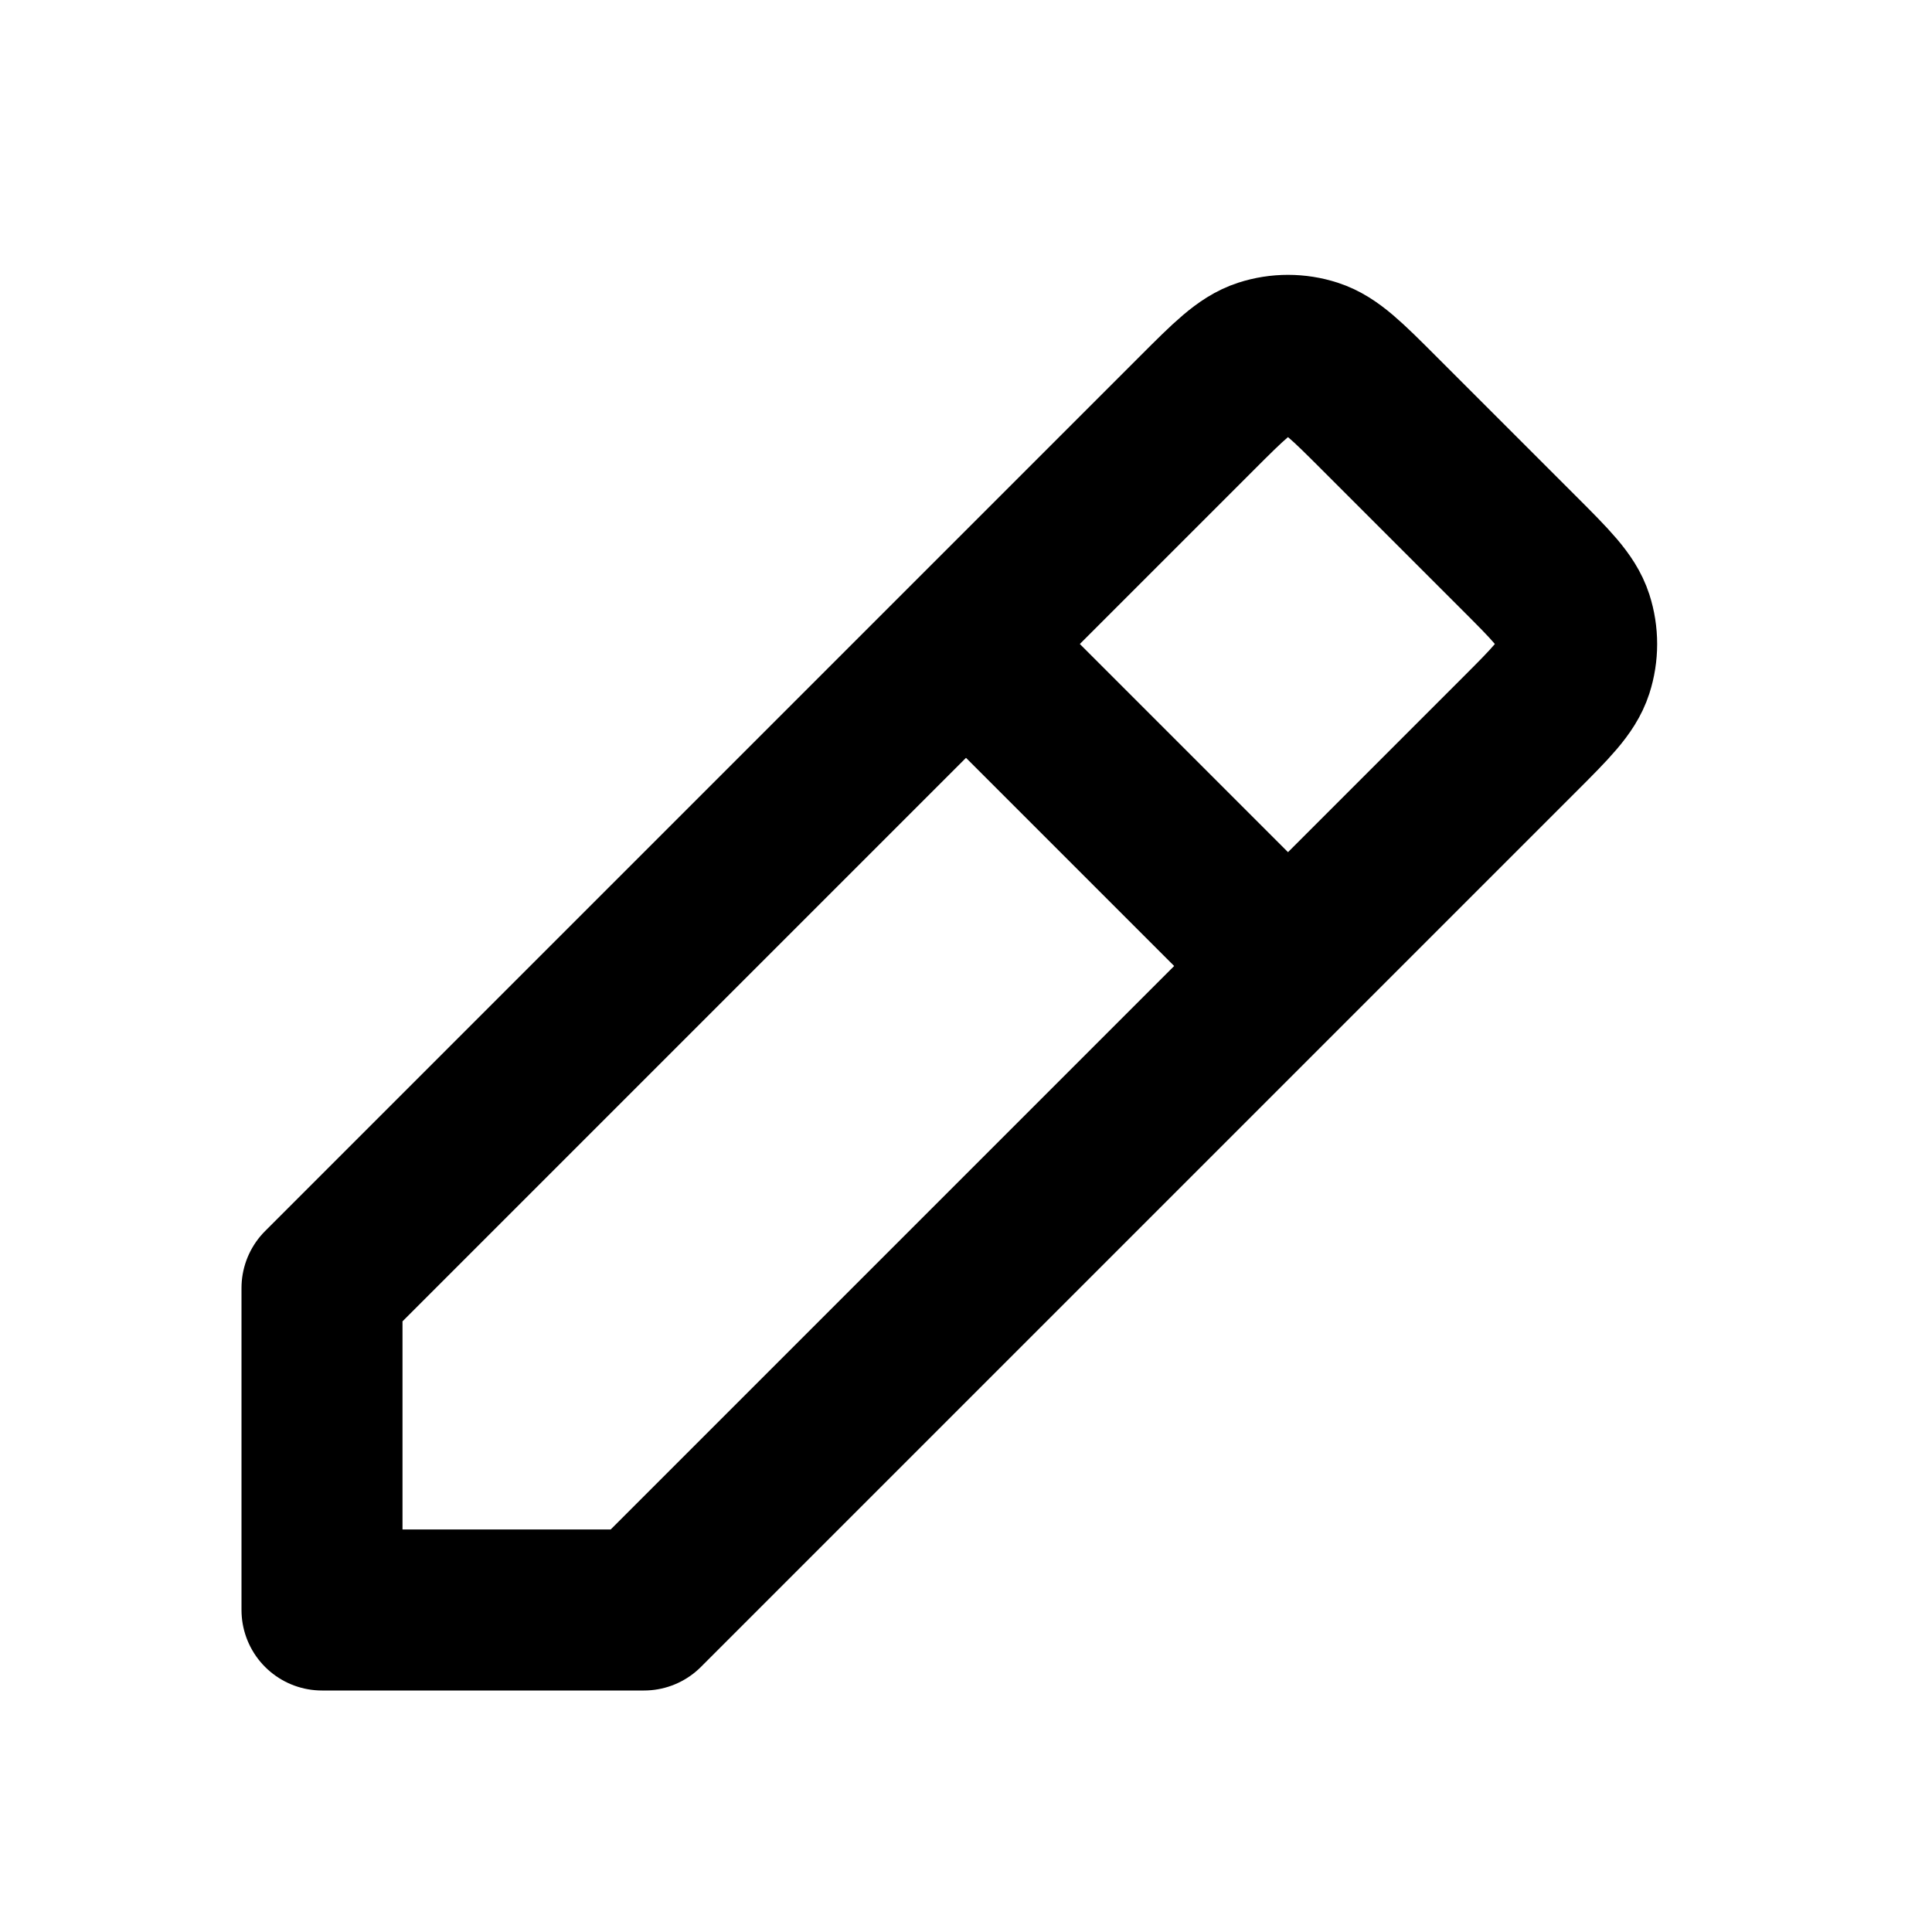
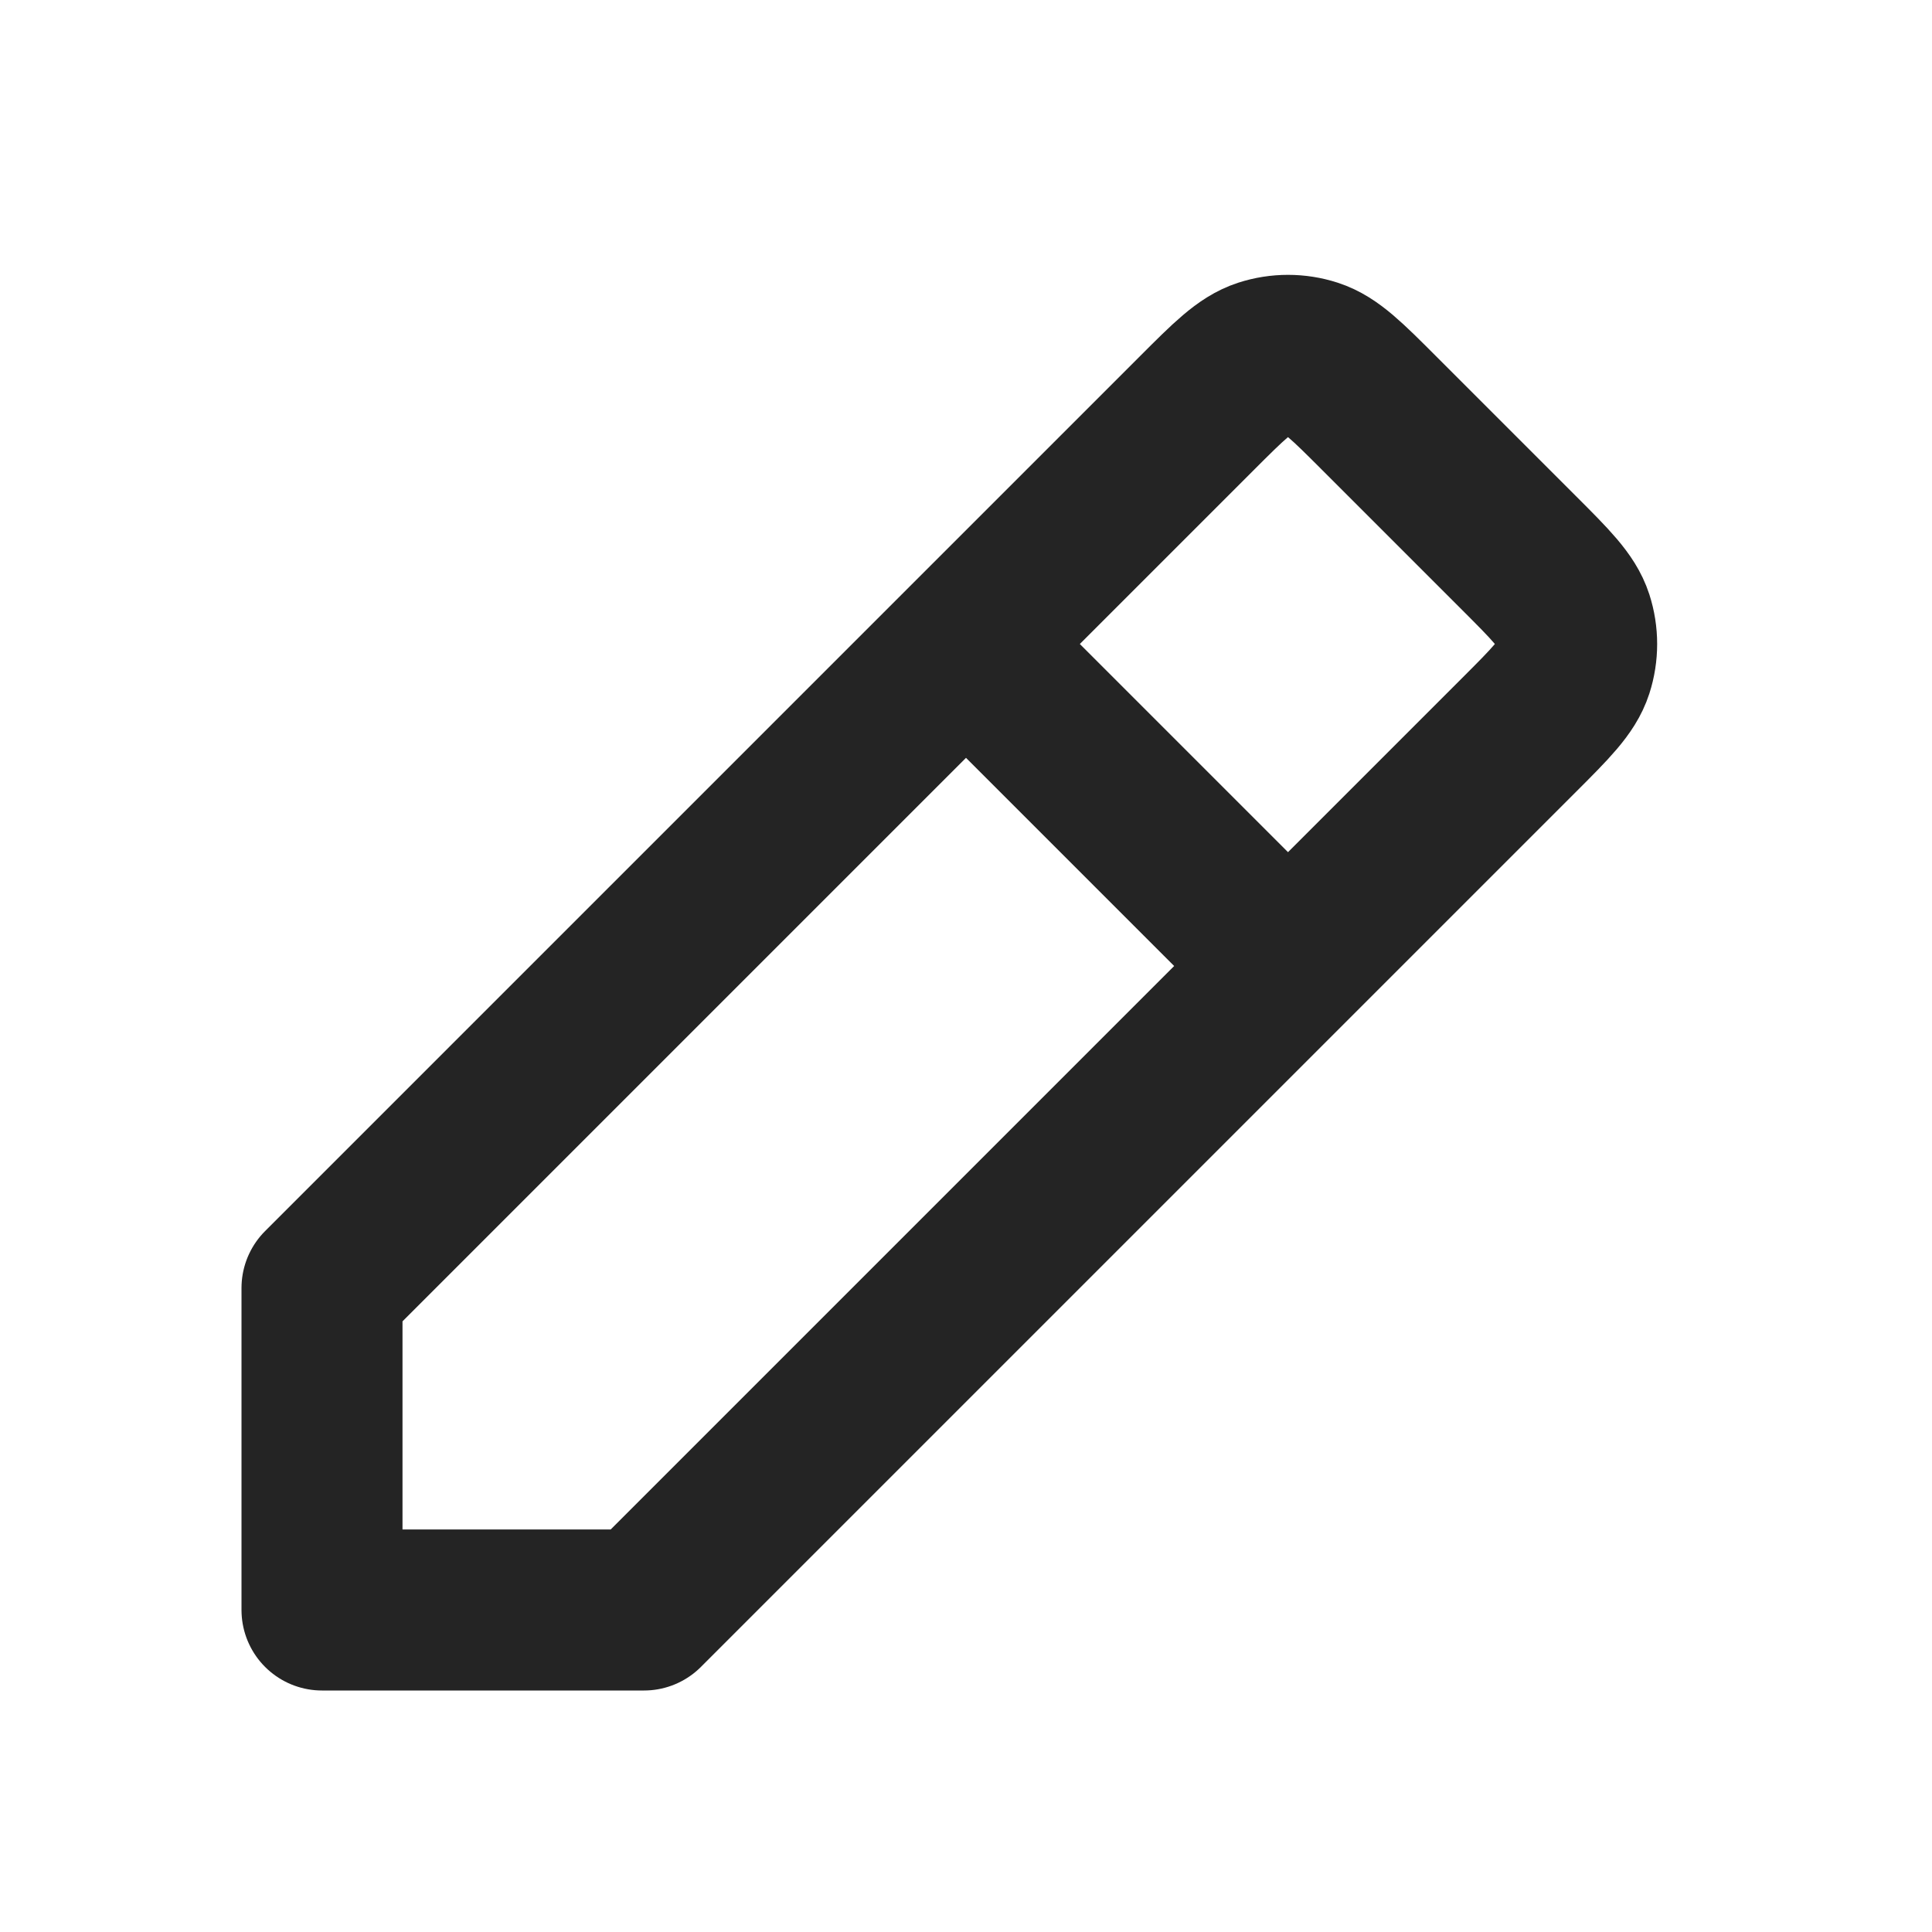
<svg xmlns="http://www.w3.org/2000/svg" width="800px" height="800px" viewBox="0 0 24 24" fill="none">
  <g id="Edit / Edit_Pencil_01">
-     <path id="Vector" d="M12 8L4 16V20L8 20L16 12M12 8L14.869 5.131L14.87 5.13C15.265 4.735 15.463 4.537 15.691 4.463C15.892 4.398 16.108 4.398 16.309 4.463C16.537 4.537 16.735 4.735 17.129 5.129L18.869 6.869C19.265 7.265 19.463 7.463 19.537 7.691C19.602 7.892 19.602 8.108 19.537 8.309C19.463 8.537 19.265 8.735 18.869 9.131L18.869 9.131L16 12M12 8L16 12" stroke="#000000" stroke-width="2" stroke-linecap="round" stroke-linejoin="round" />
+     <path id="Vector" d="M12 8L4 16V20L8 20L16 12M12 8L14.869 5.131L14.87 5.13C15.265 4.735 15.463 4.537 15.691 4.463C15.892 4.398 16.108 4.398 16.309 4.463C16.537 4.537 16.735 4.735 17.129 5.129L18.869 6.869C19.265 7.265 19.463 7.463 19.537 7.691C19.602 7.892 19.602 8.108 19.537 8.309C19.463 8.537 19.265 8.735 18.869 9.131L18.869 9.131L16 12M12 8L16 12" stroke="#242424" stroke-width="2" stroke-linecap="round" stroke-linejoin="round" />
  </g>
</svg>
